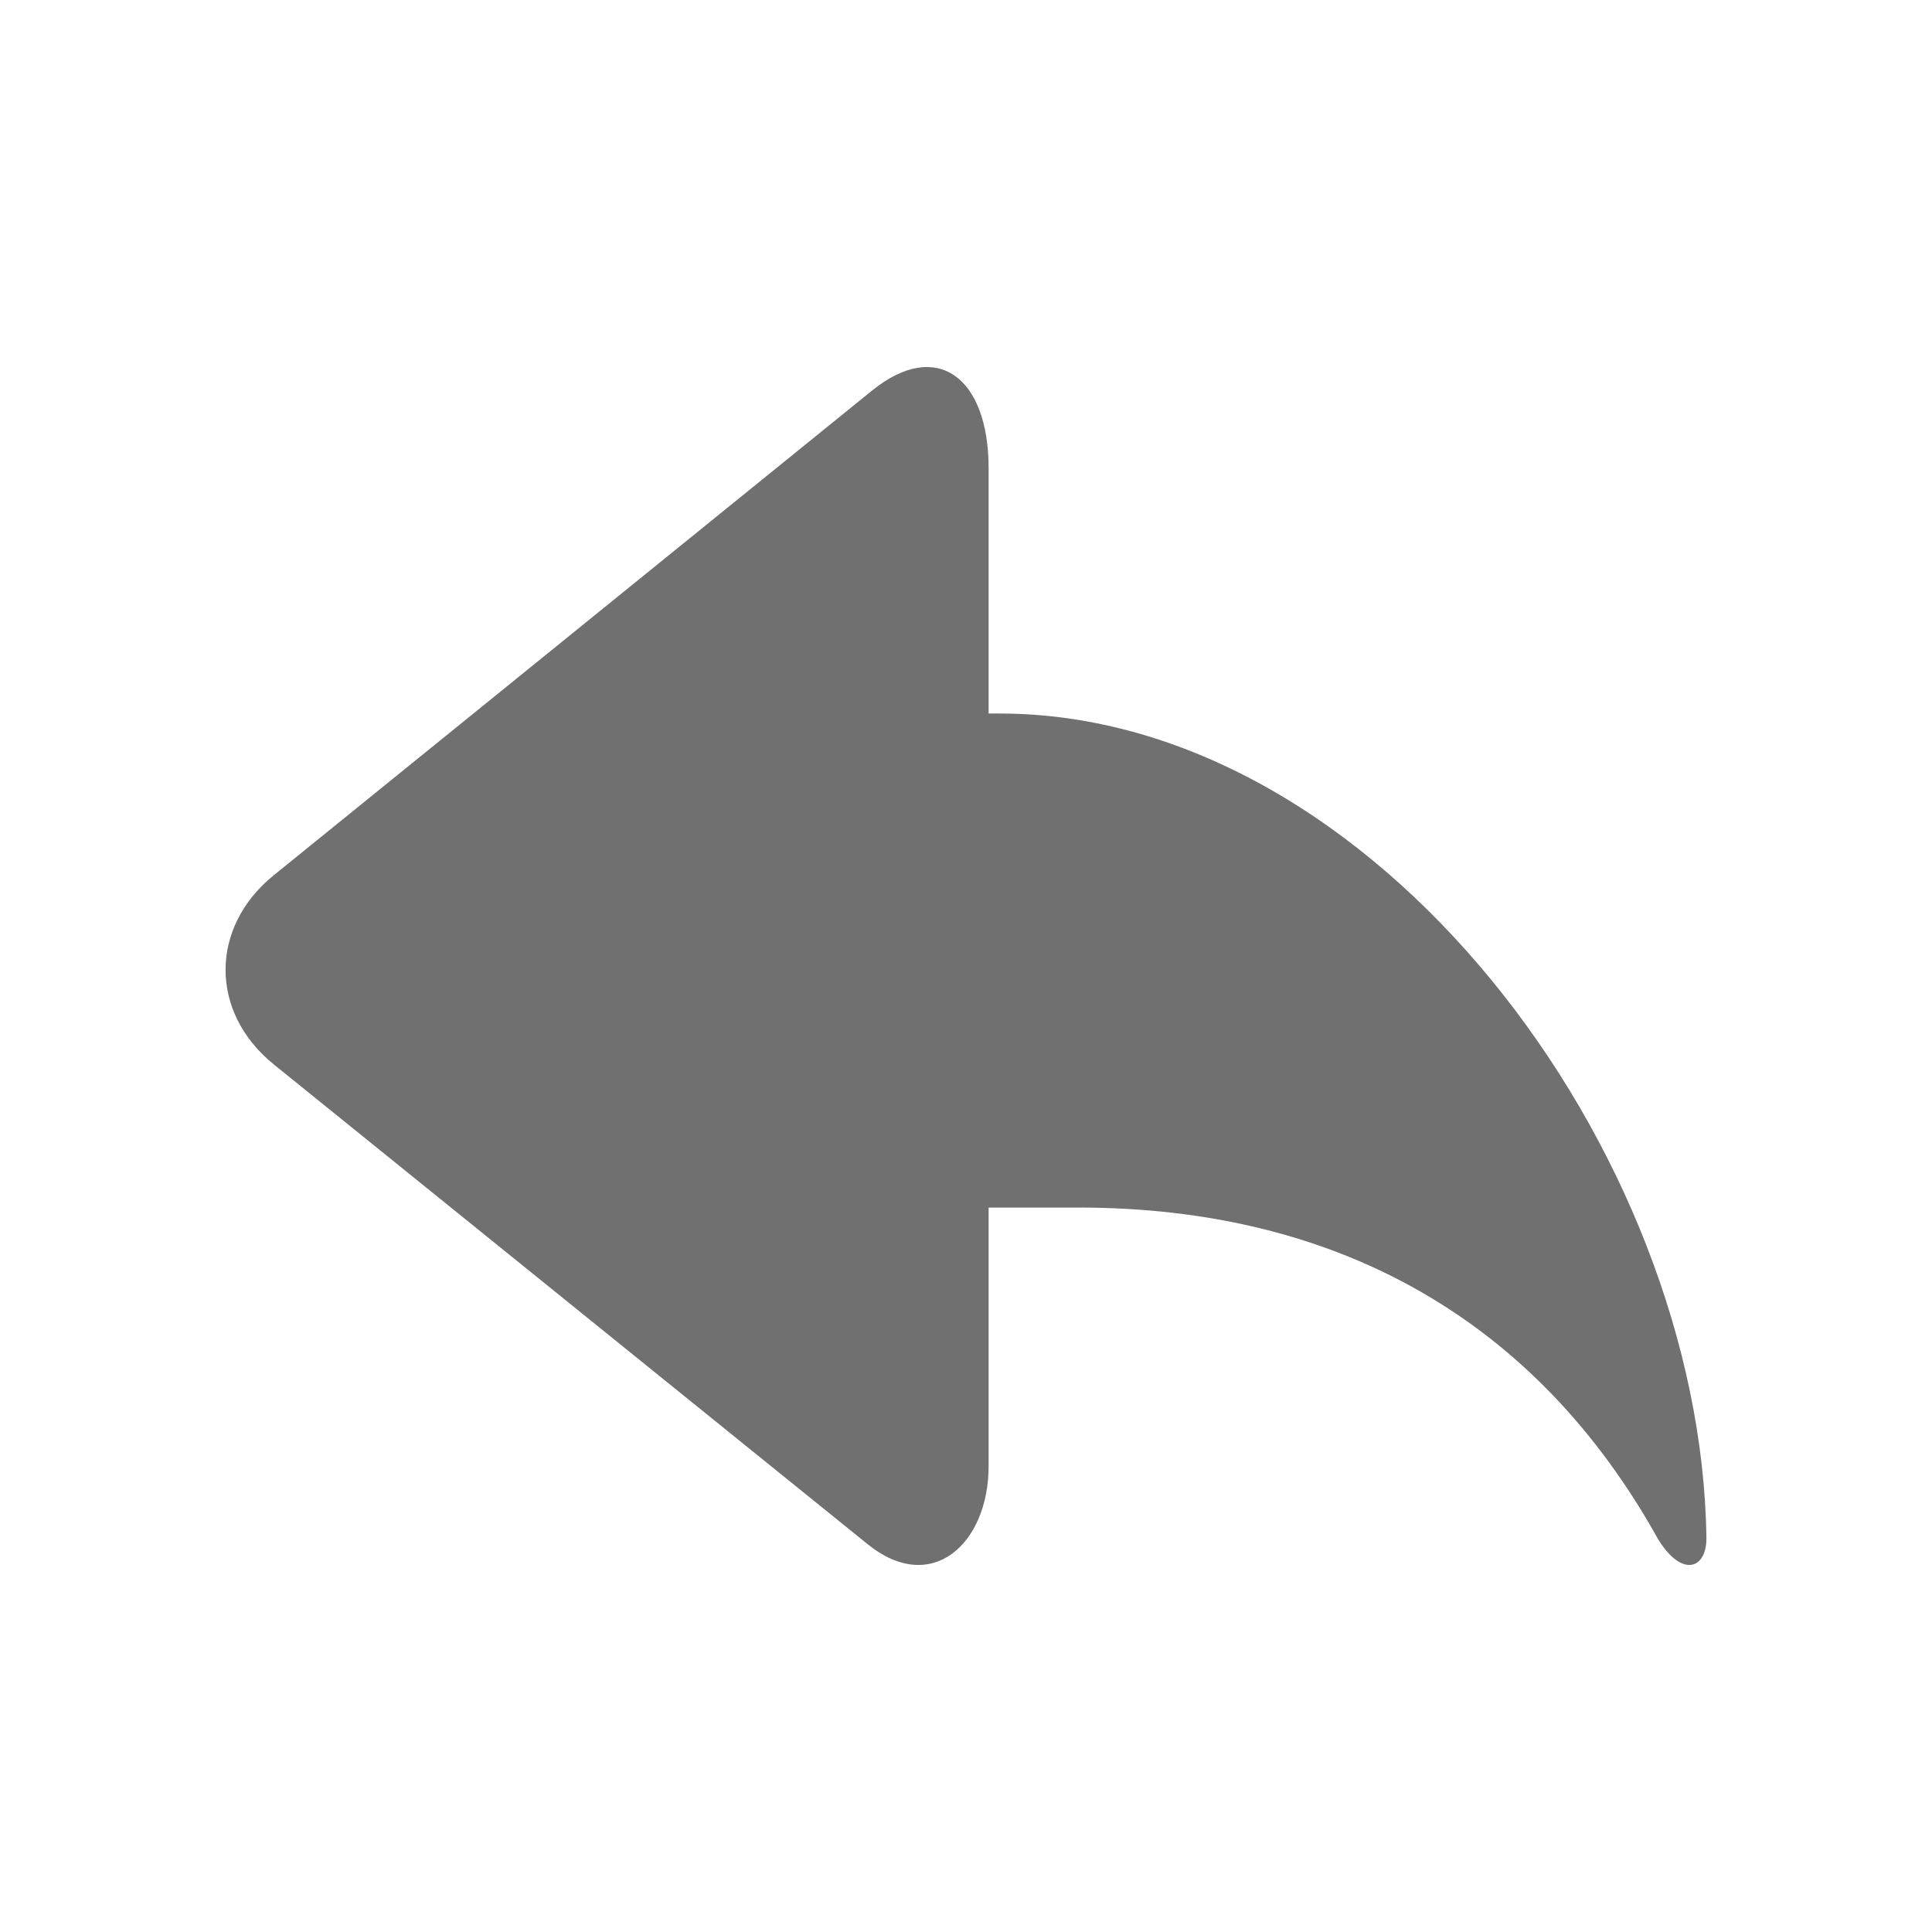
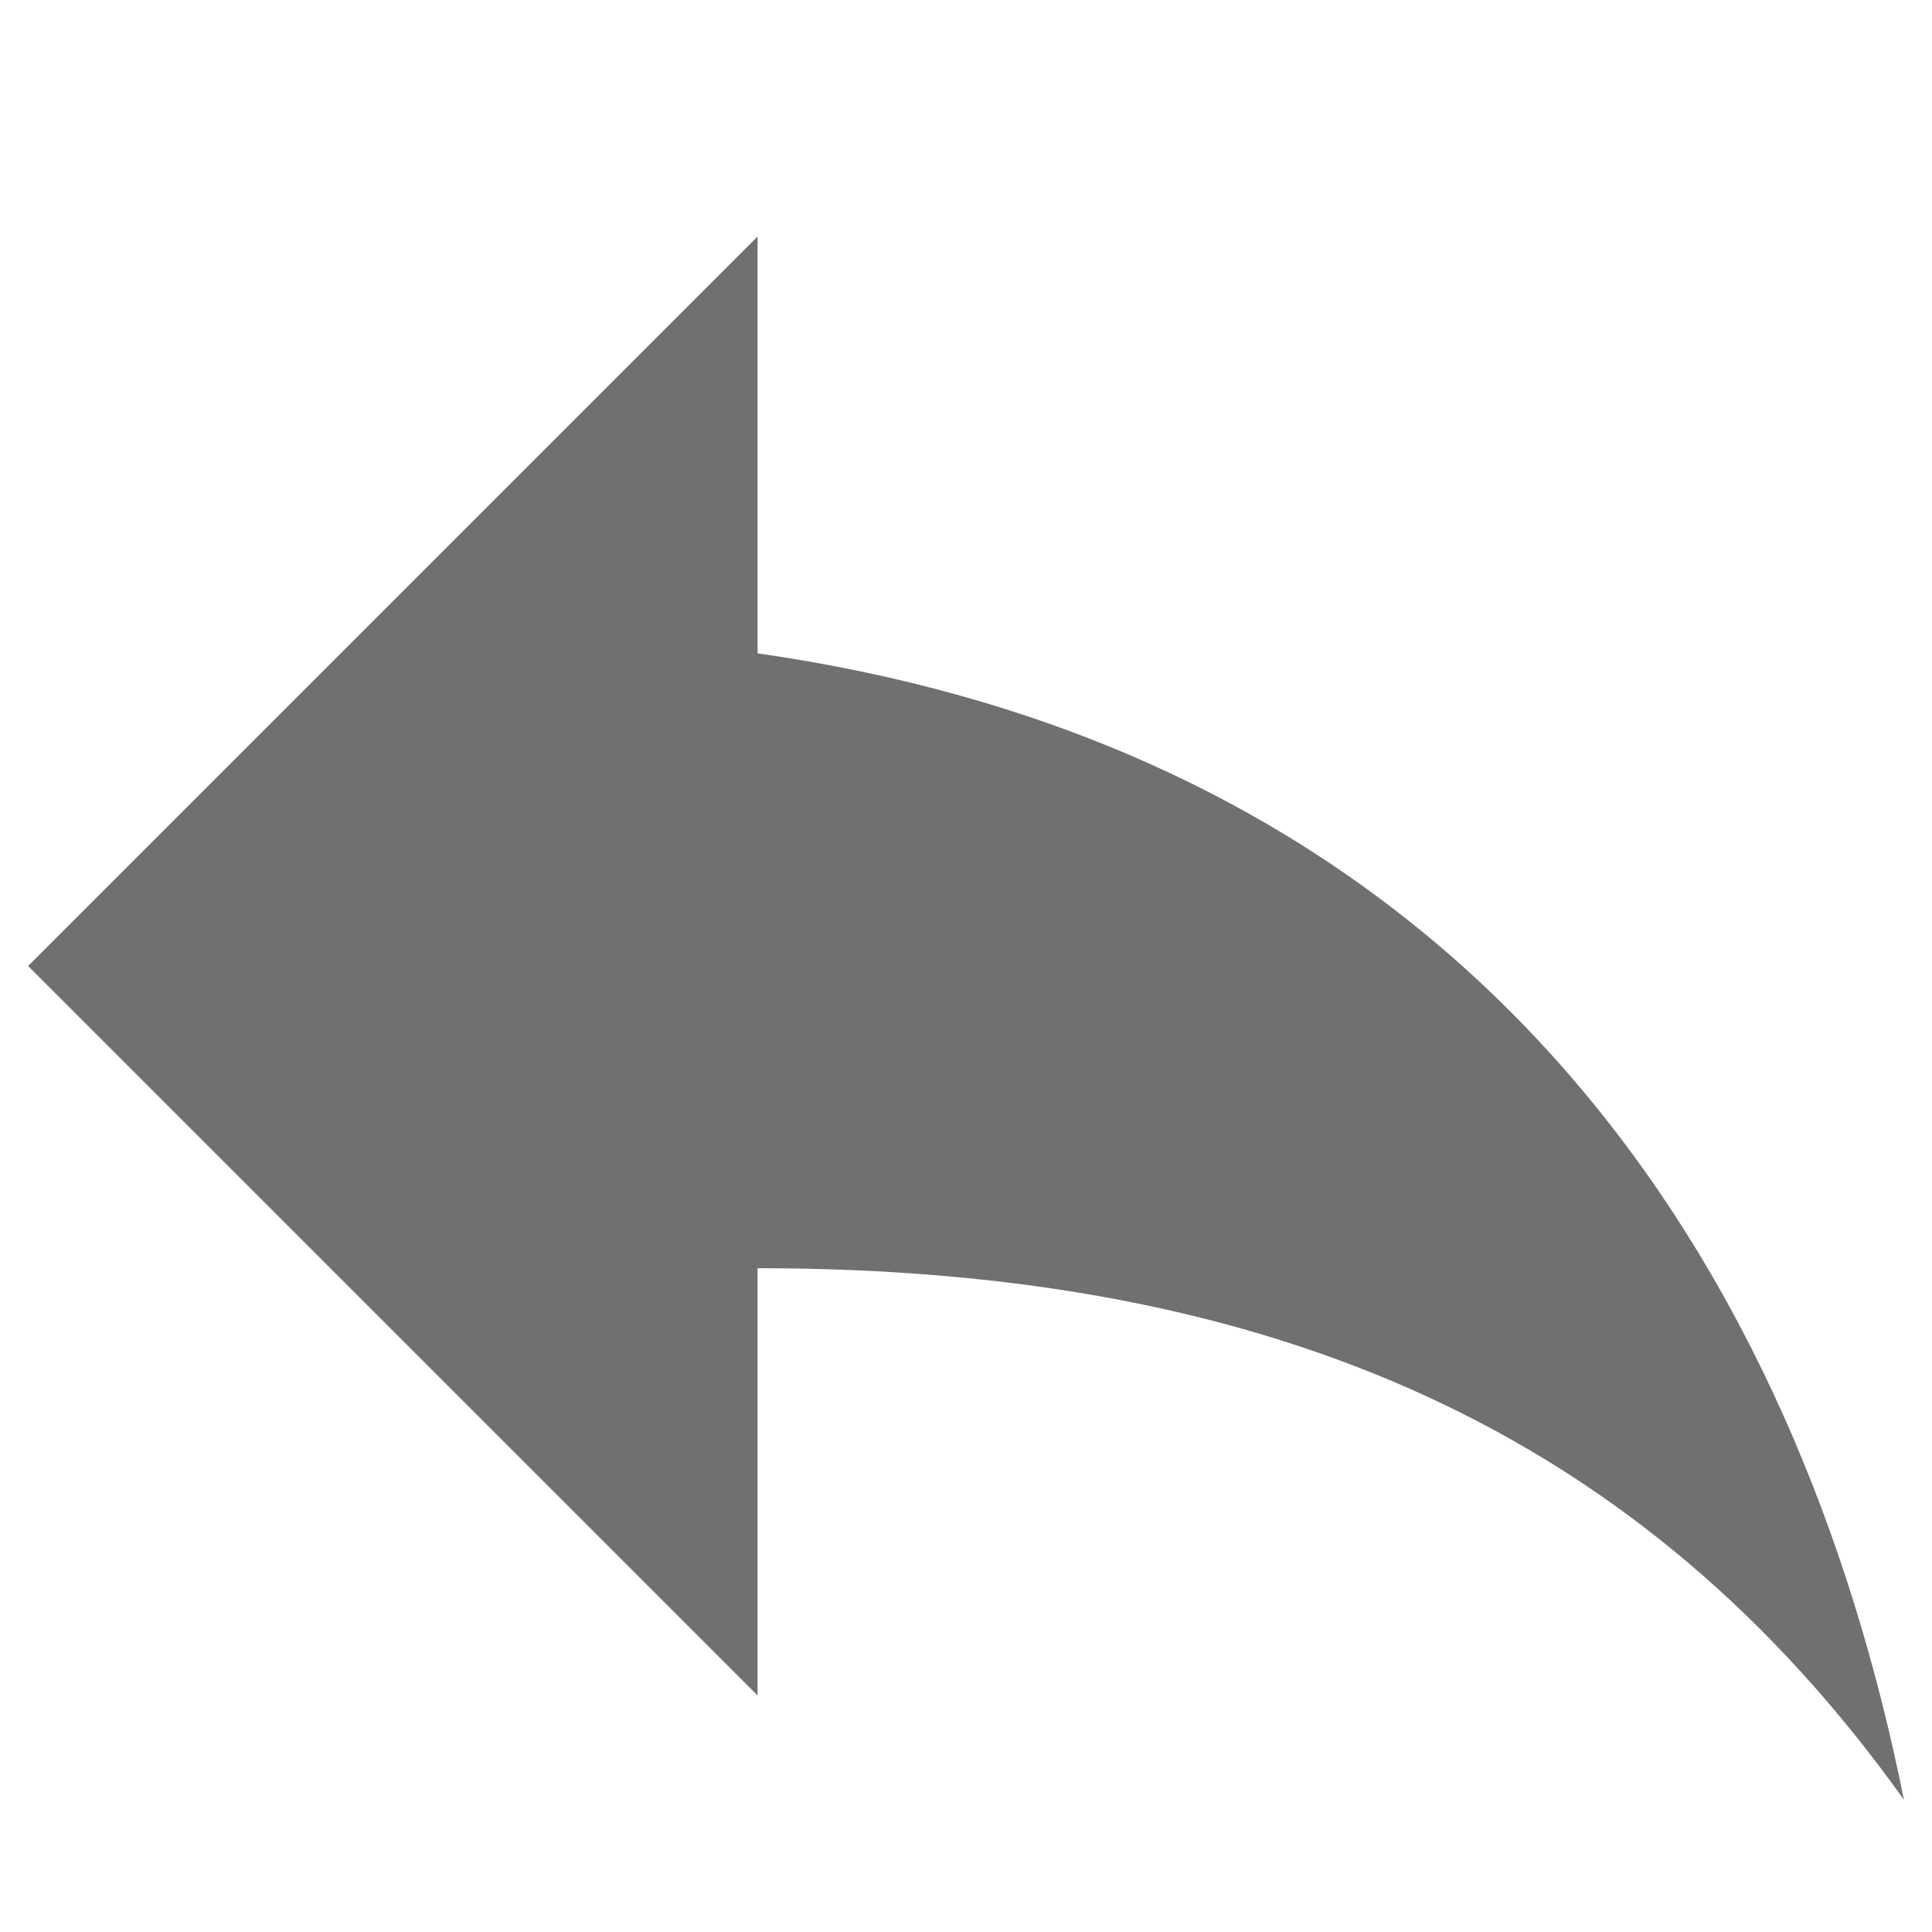
- <svg xmlns="http://www.w3.org/2000/svg" t="1612428640762" class="icon" viewBox="0 0 1024 1024" version="1.1" p-id="5072" width="48" height="48">
+ <svg xmlns="http://www.w3.org/2000/svg" t="1639989186058" class="icon" viewBox="0 0 1024 1024" version="1.1" p-id="859" width="400" height="400">
  <defs>
    <style type="text/css" />
  </defs>
-   <path d="M529.711 378.182h-5.726V248.231c0-48.594-27.687-68.839-61.769-41.229L145.098 463.9c-34.077 27.619-34.055 72.734 0.052 100.293l314.703 254.254c34.105 27.537 64.132-0.437 64.132-41.333V640.03h47.665c137.613 0 242.571 59.863 306.946 175.369 12.614 20.963 25.846 16.39 25.846 0-2.743-205.799-175.83-437.218-374.732-437.218z" p-id="5073" fill="#707070" />
+   <path d="M401.533 346.299V125.365l-386.635 386.635 386.635 386.635v-226.458c276.168 0 469.486 88.374 607.57 281.692-55.234-276.168-220.935-552.336-607.57-607.57z" p-id="860" fill="#707070" />
</svg>
